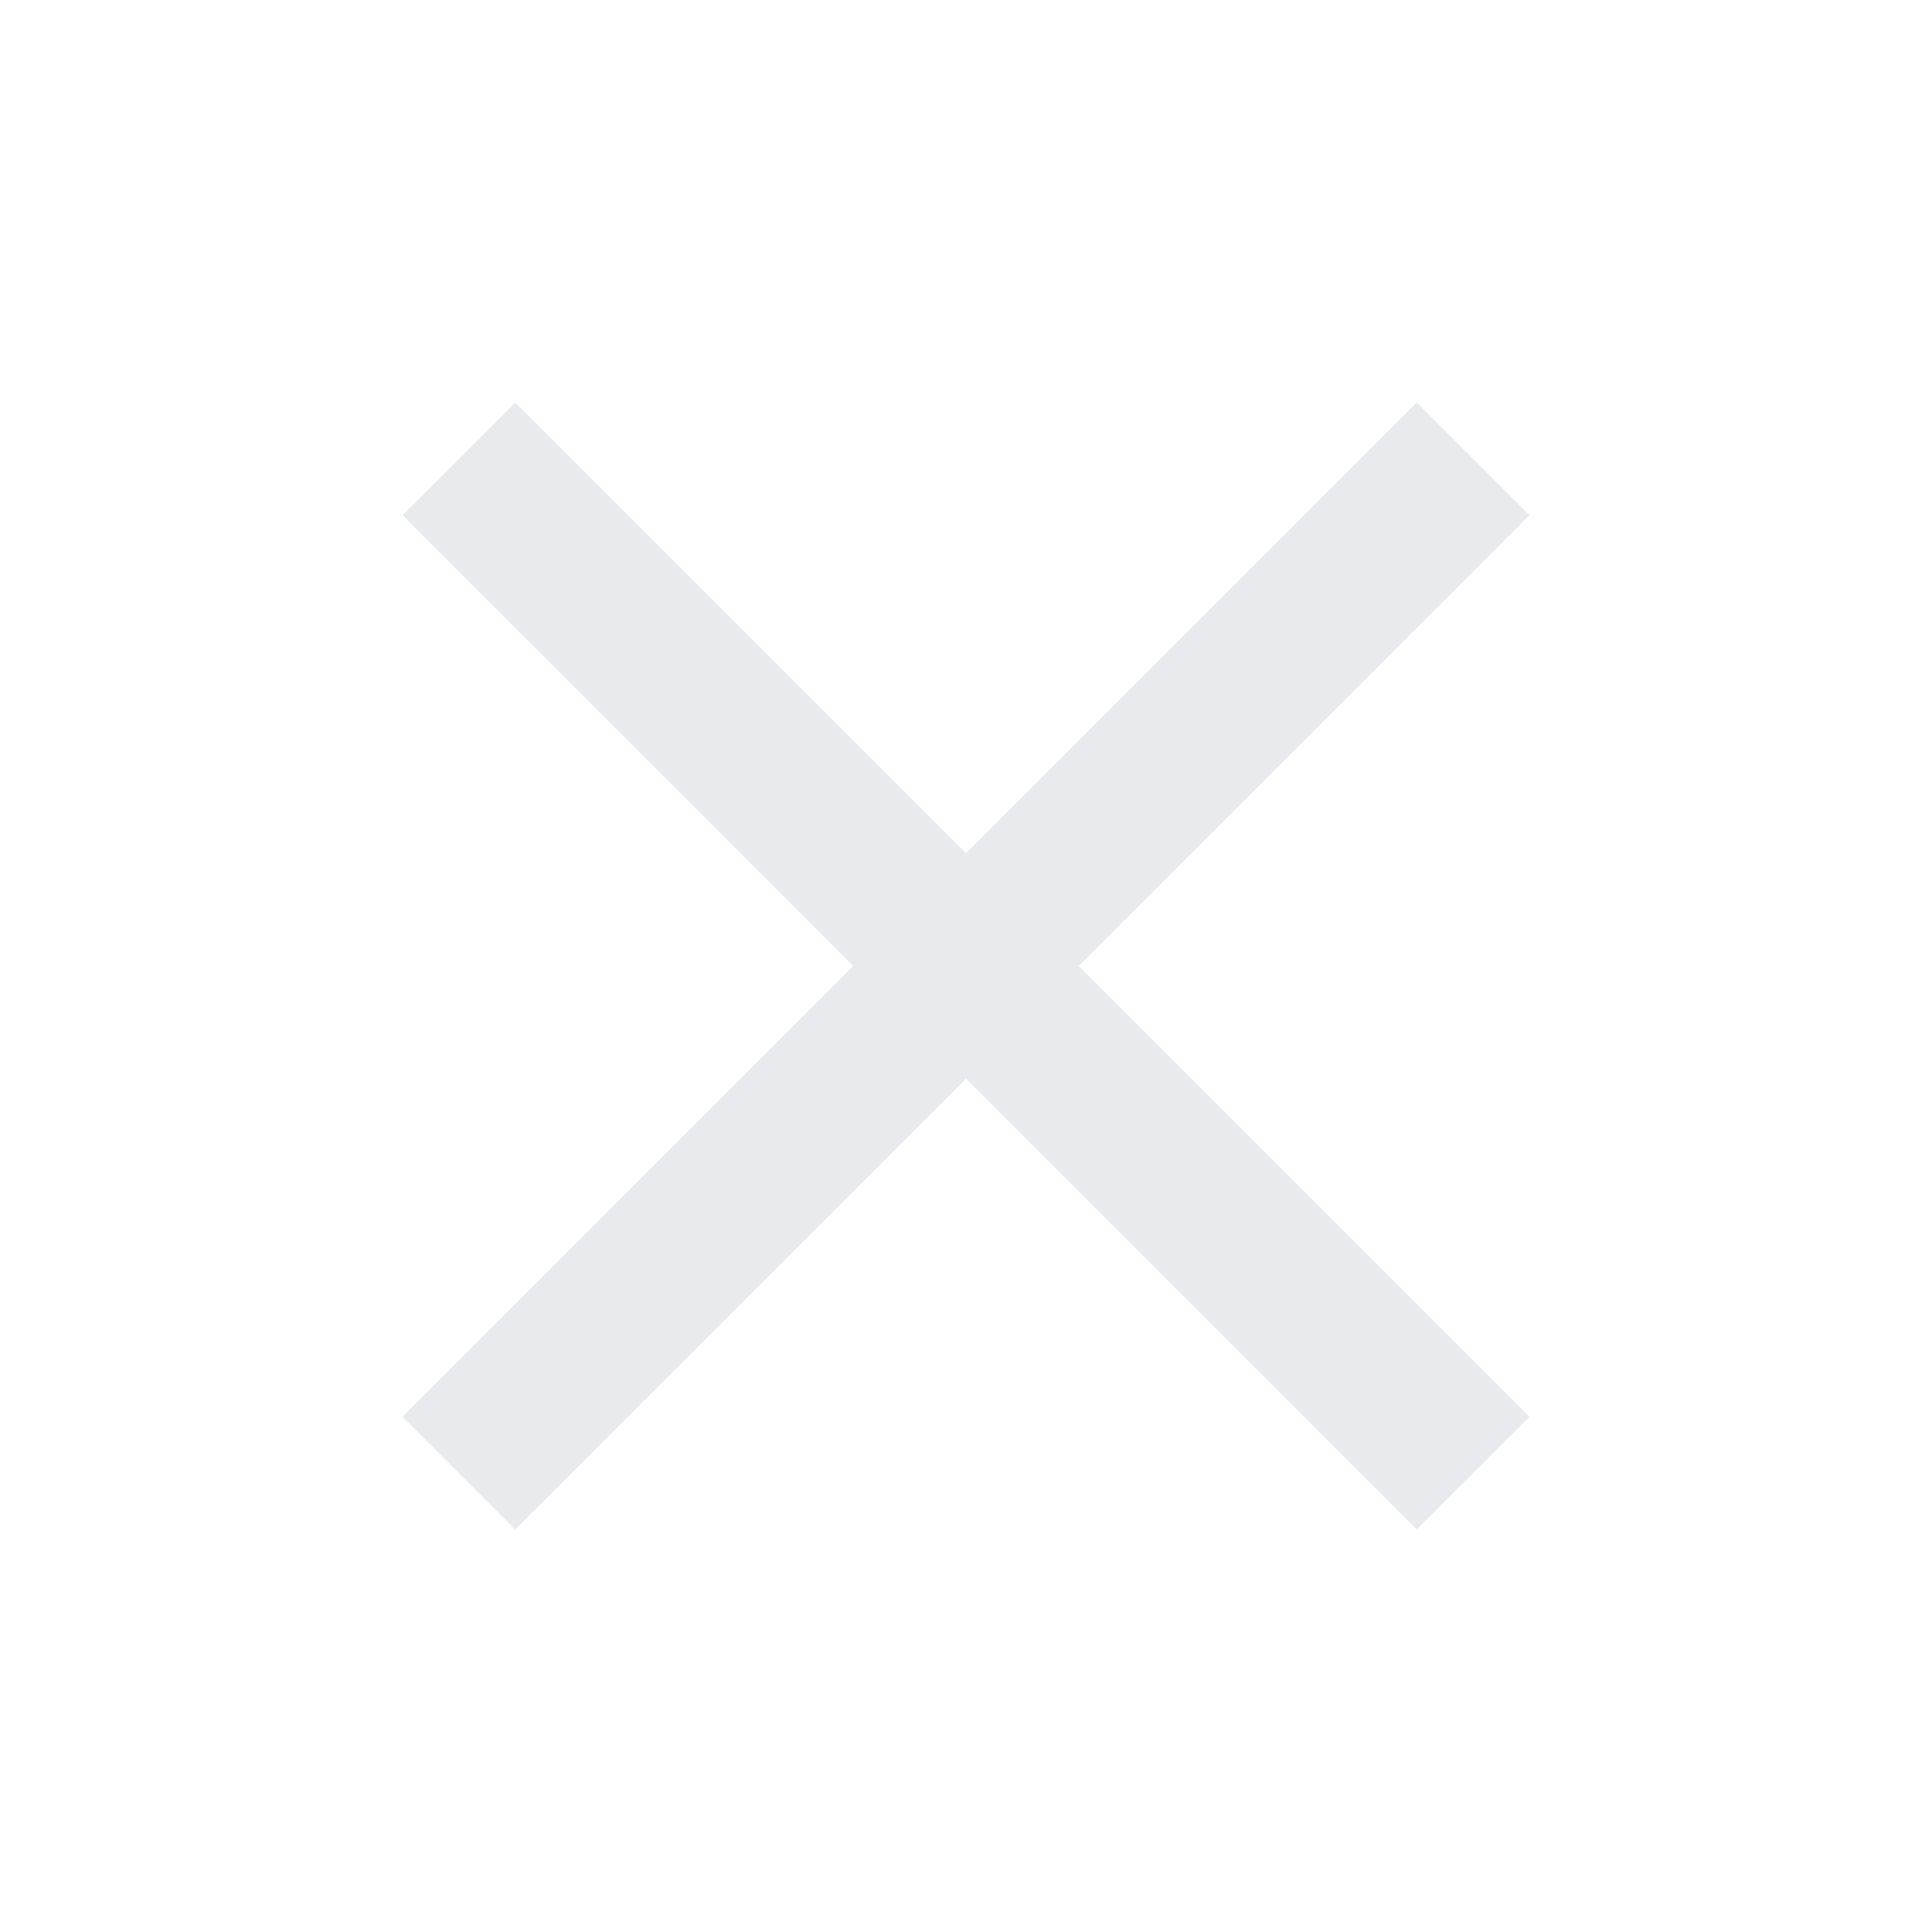
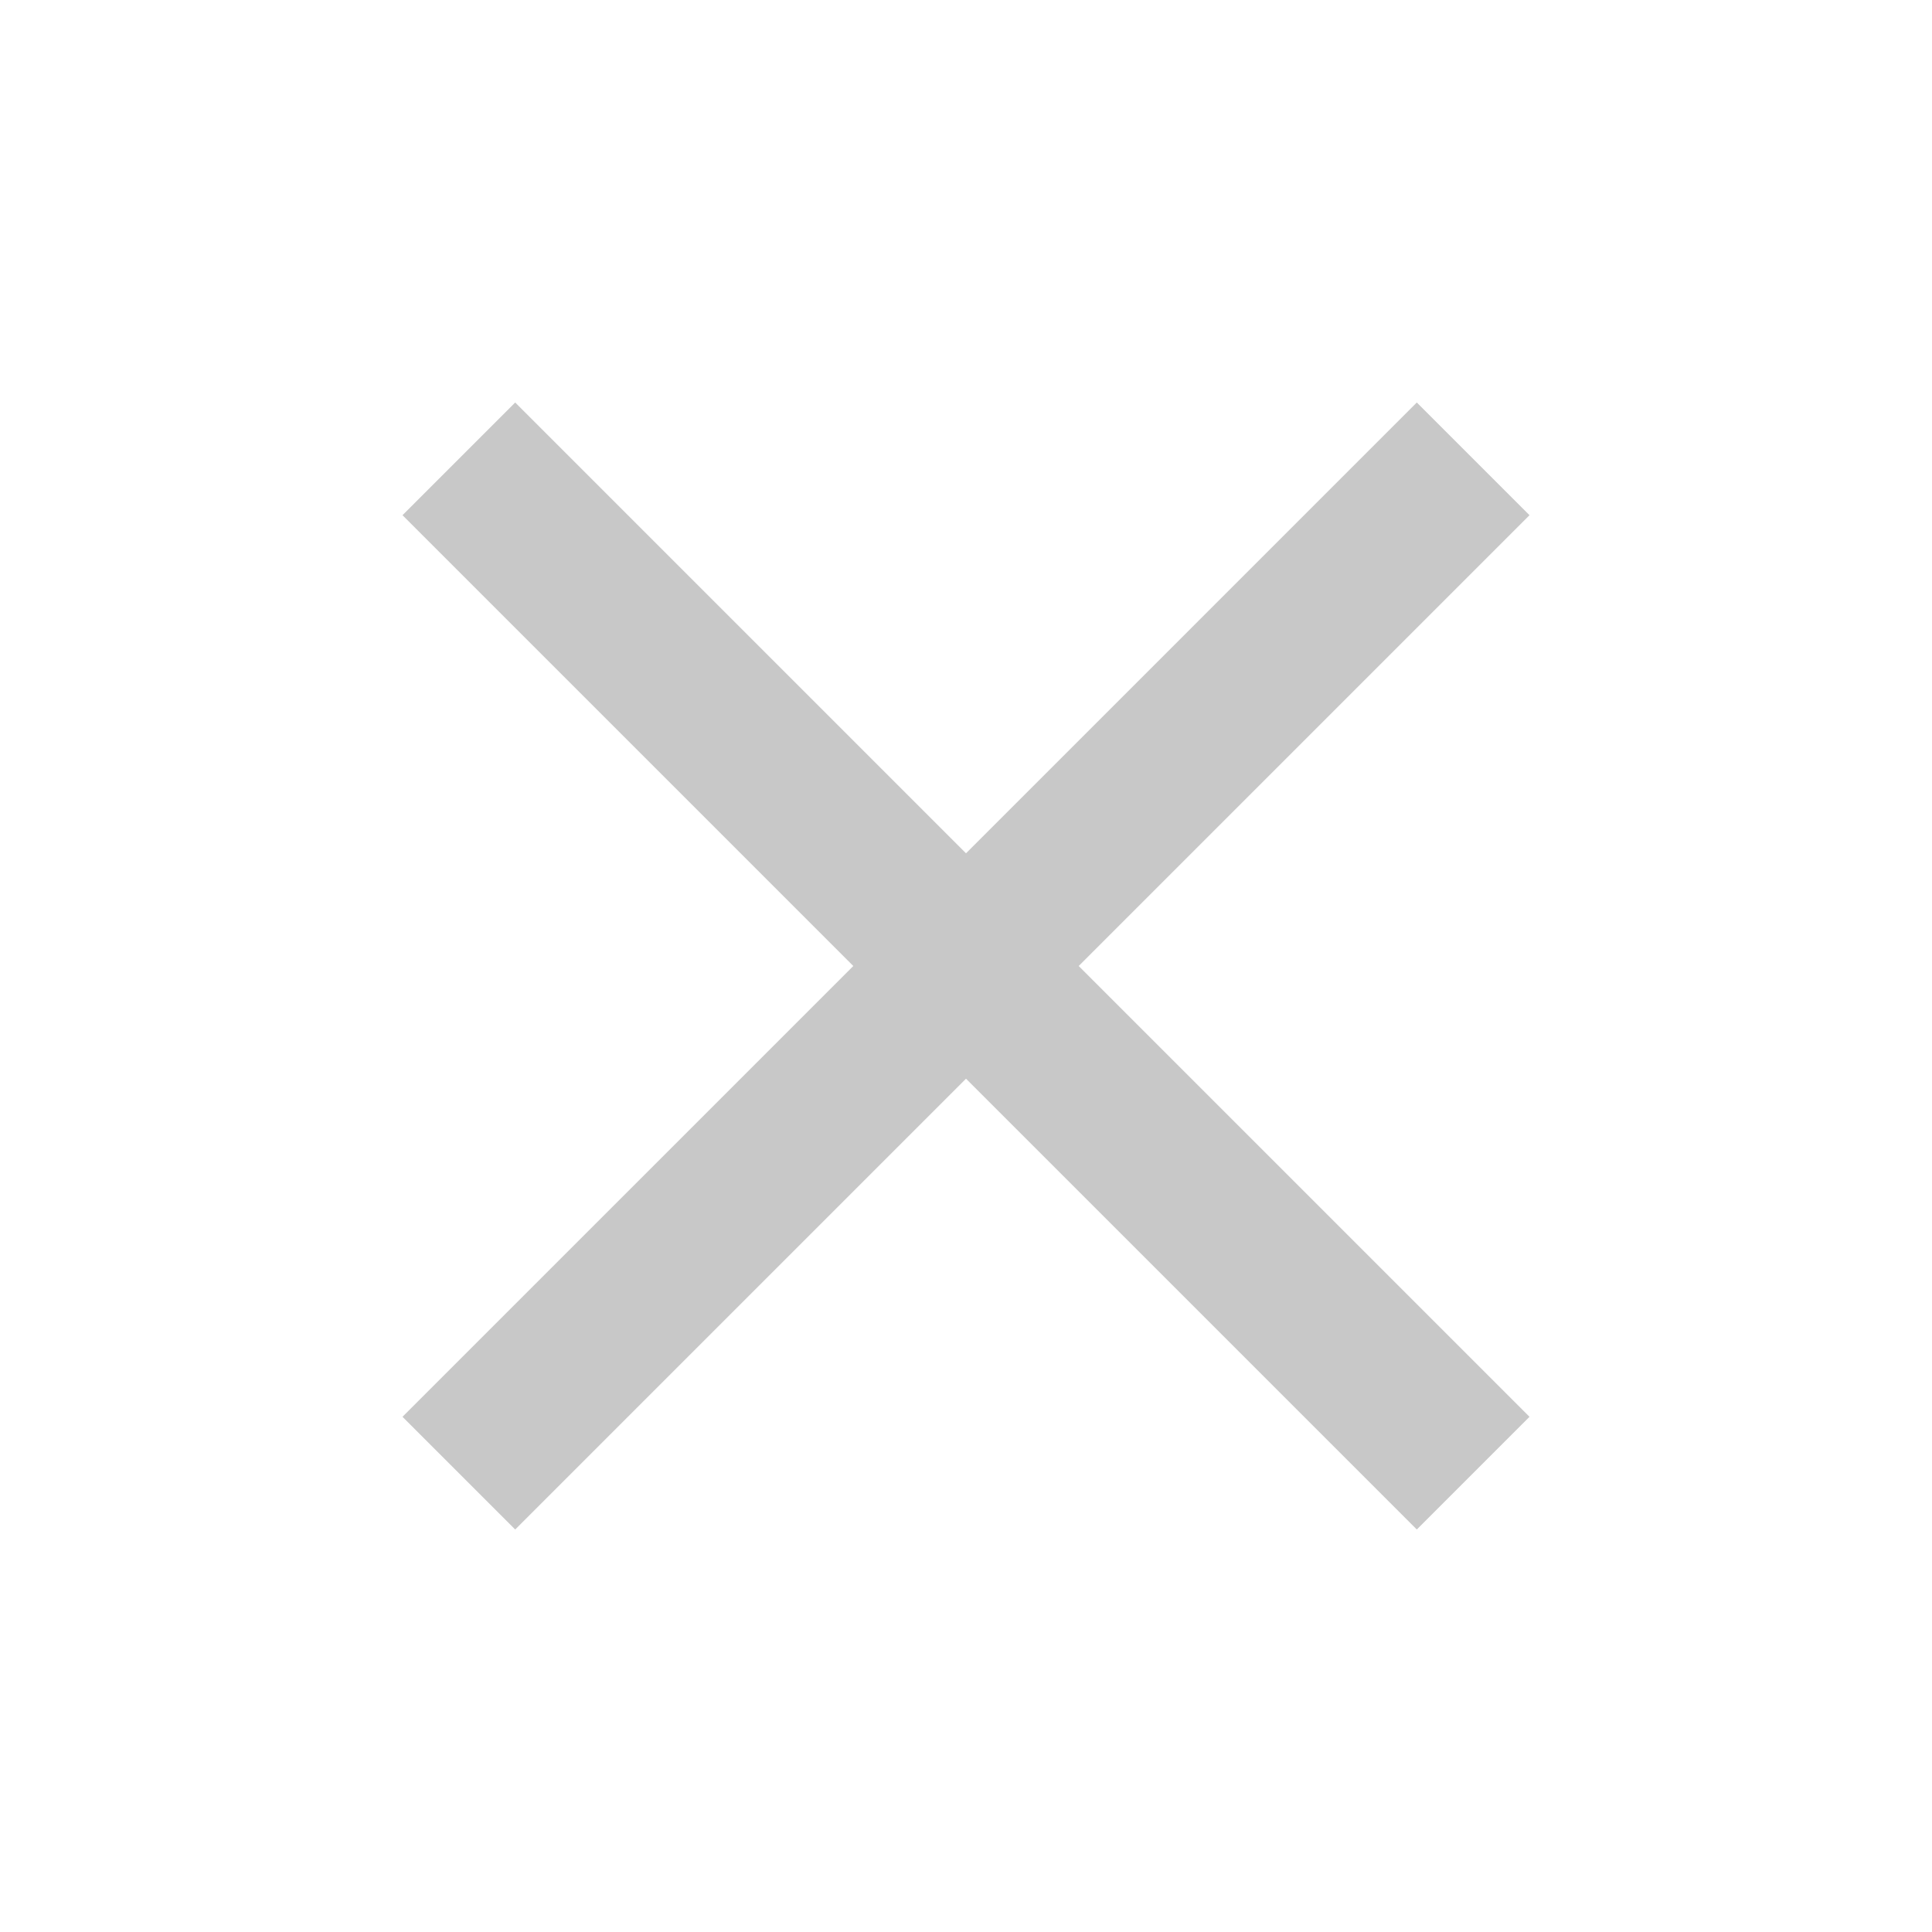
- <svg xmlns="http://www.w3.org/2000/svg" height="24px" viewBox="0 -960 960 960" width="24px" fill="#e8eaed">
+ <svg xmlns="http://www.w3.org/2000/svg" height="24px" viewBox="0 -960 960 960" width="24px" fill="#C8c8c8">
  <path d="m256-200-56-56 224-224-224-224 56-56 224 224 224-224 56 56-224 224 224 224-56 56-224-224-224 224Z" />
</svg>
